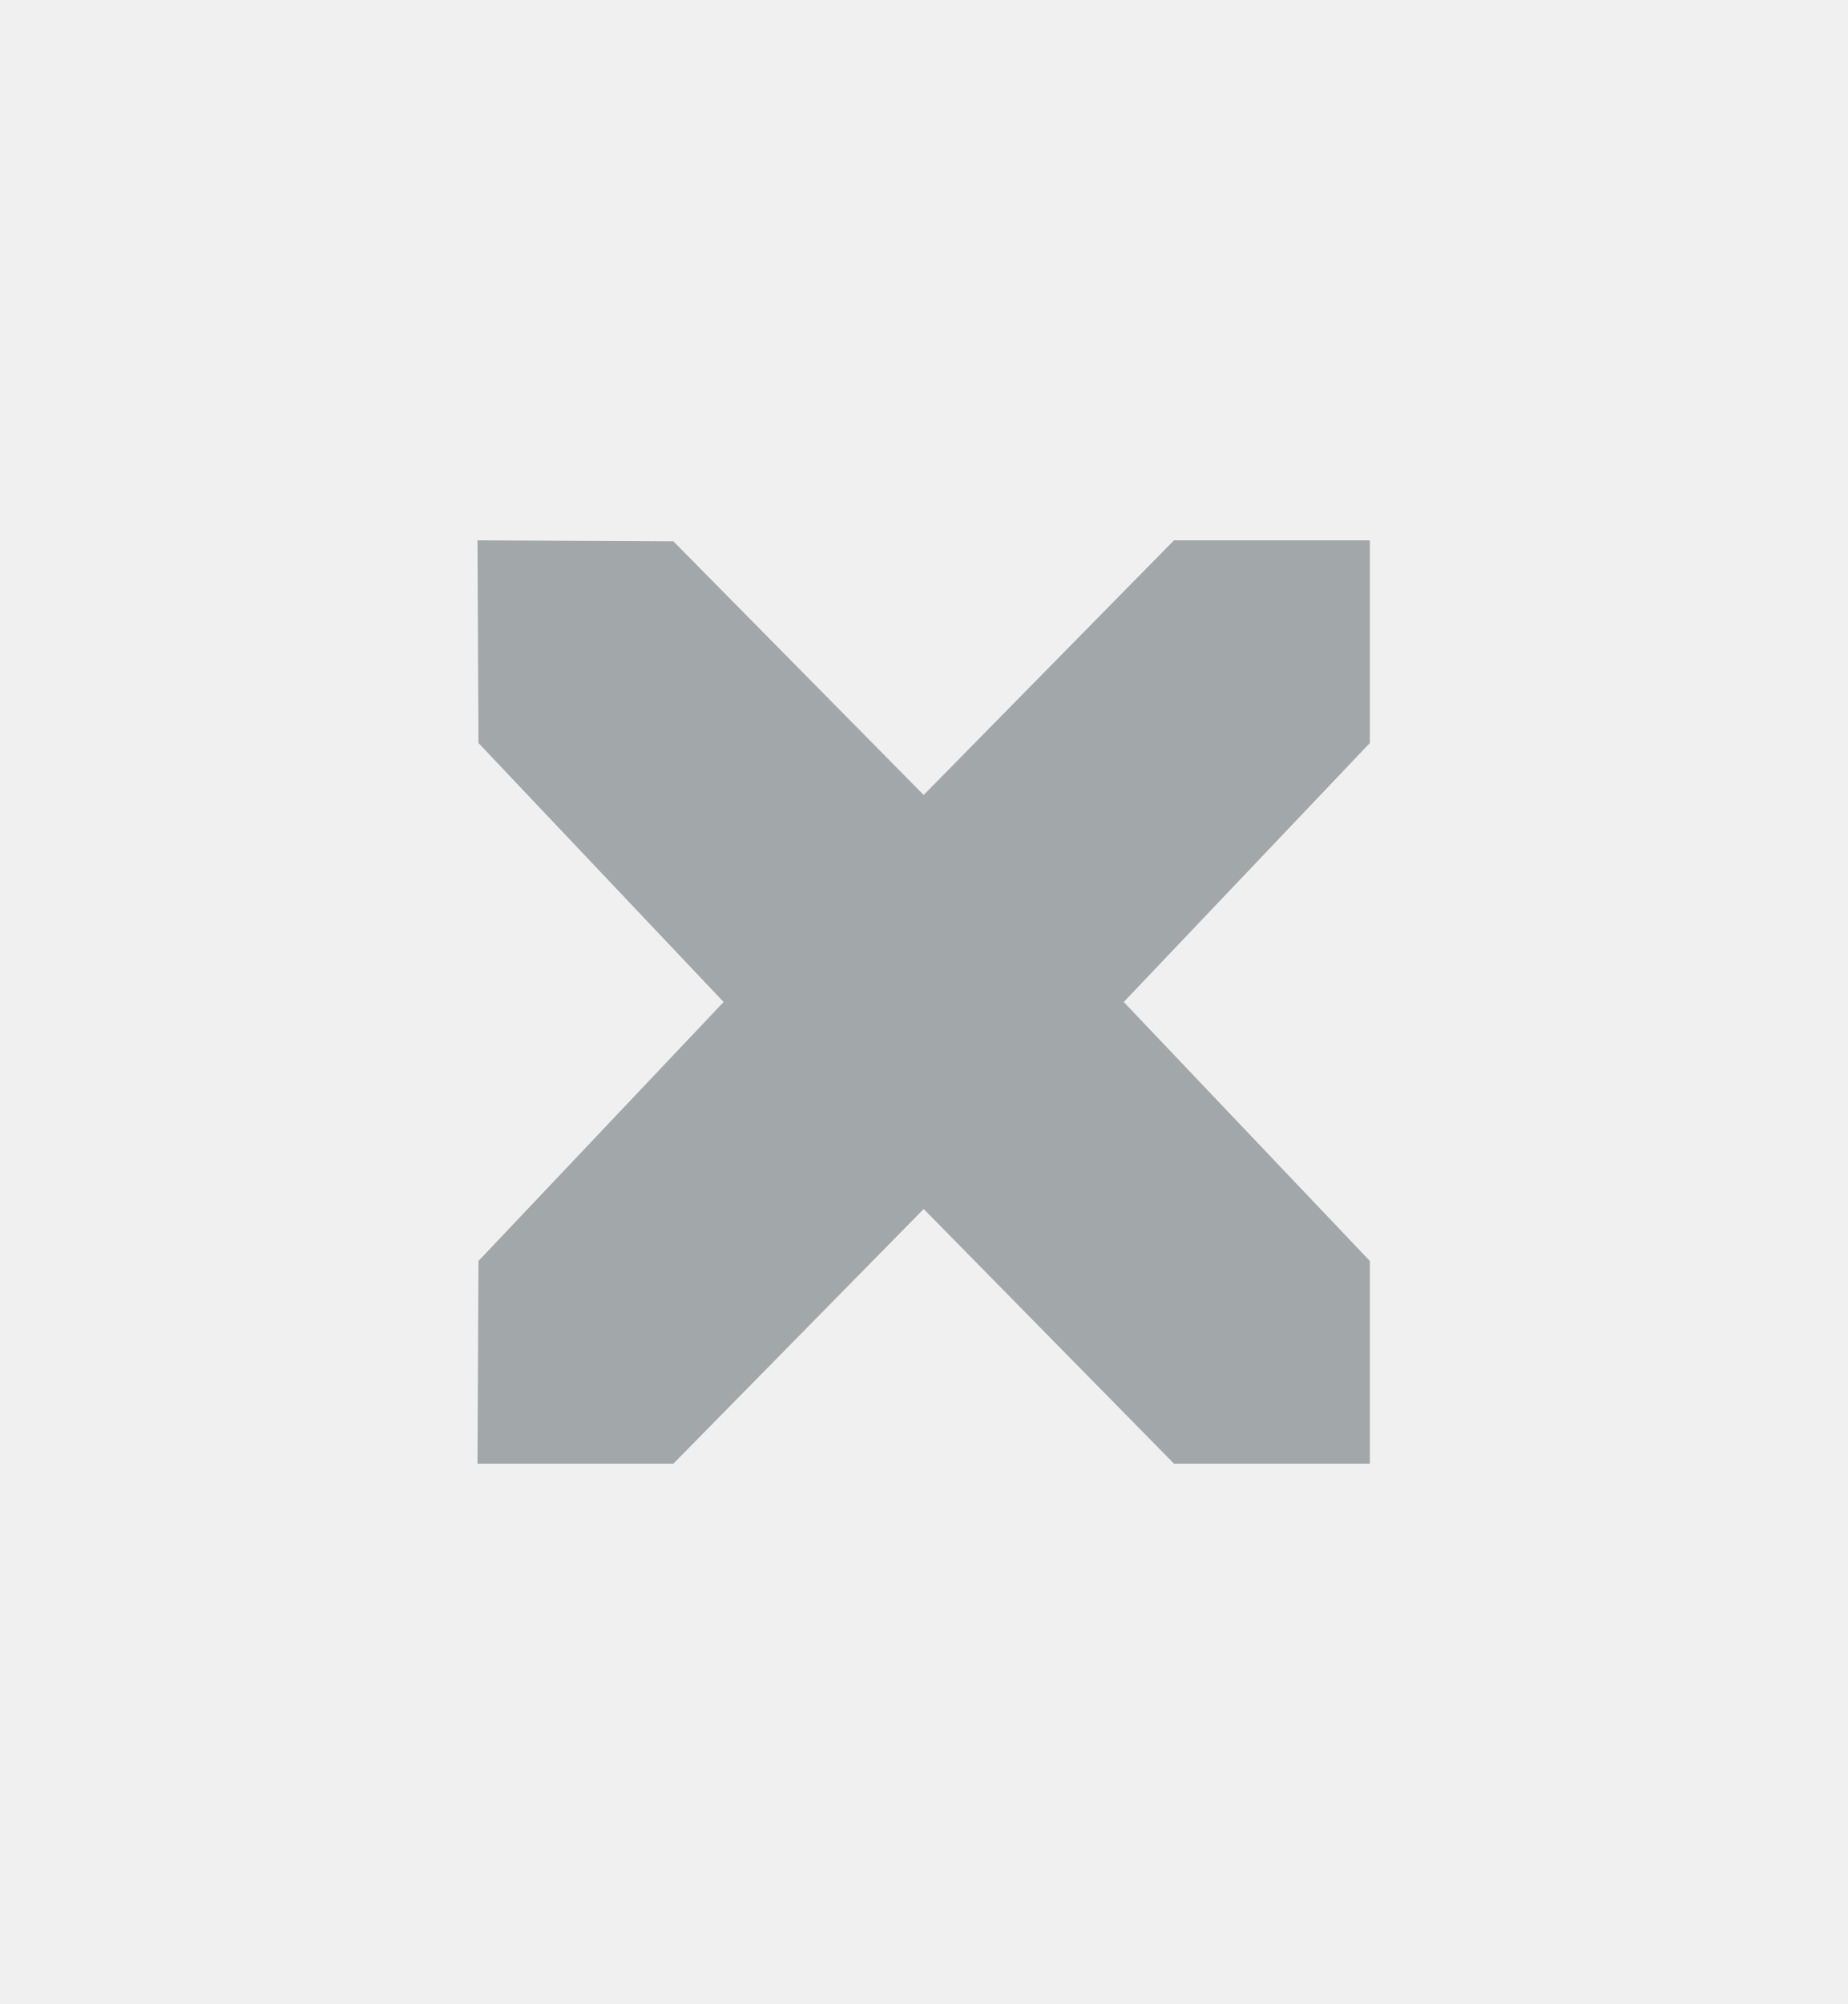
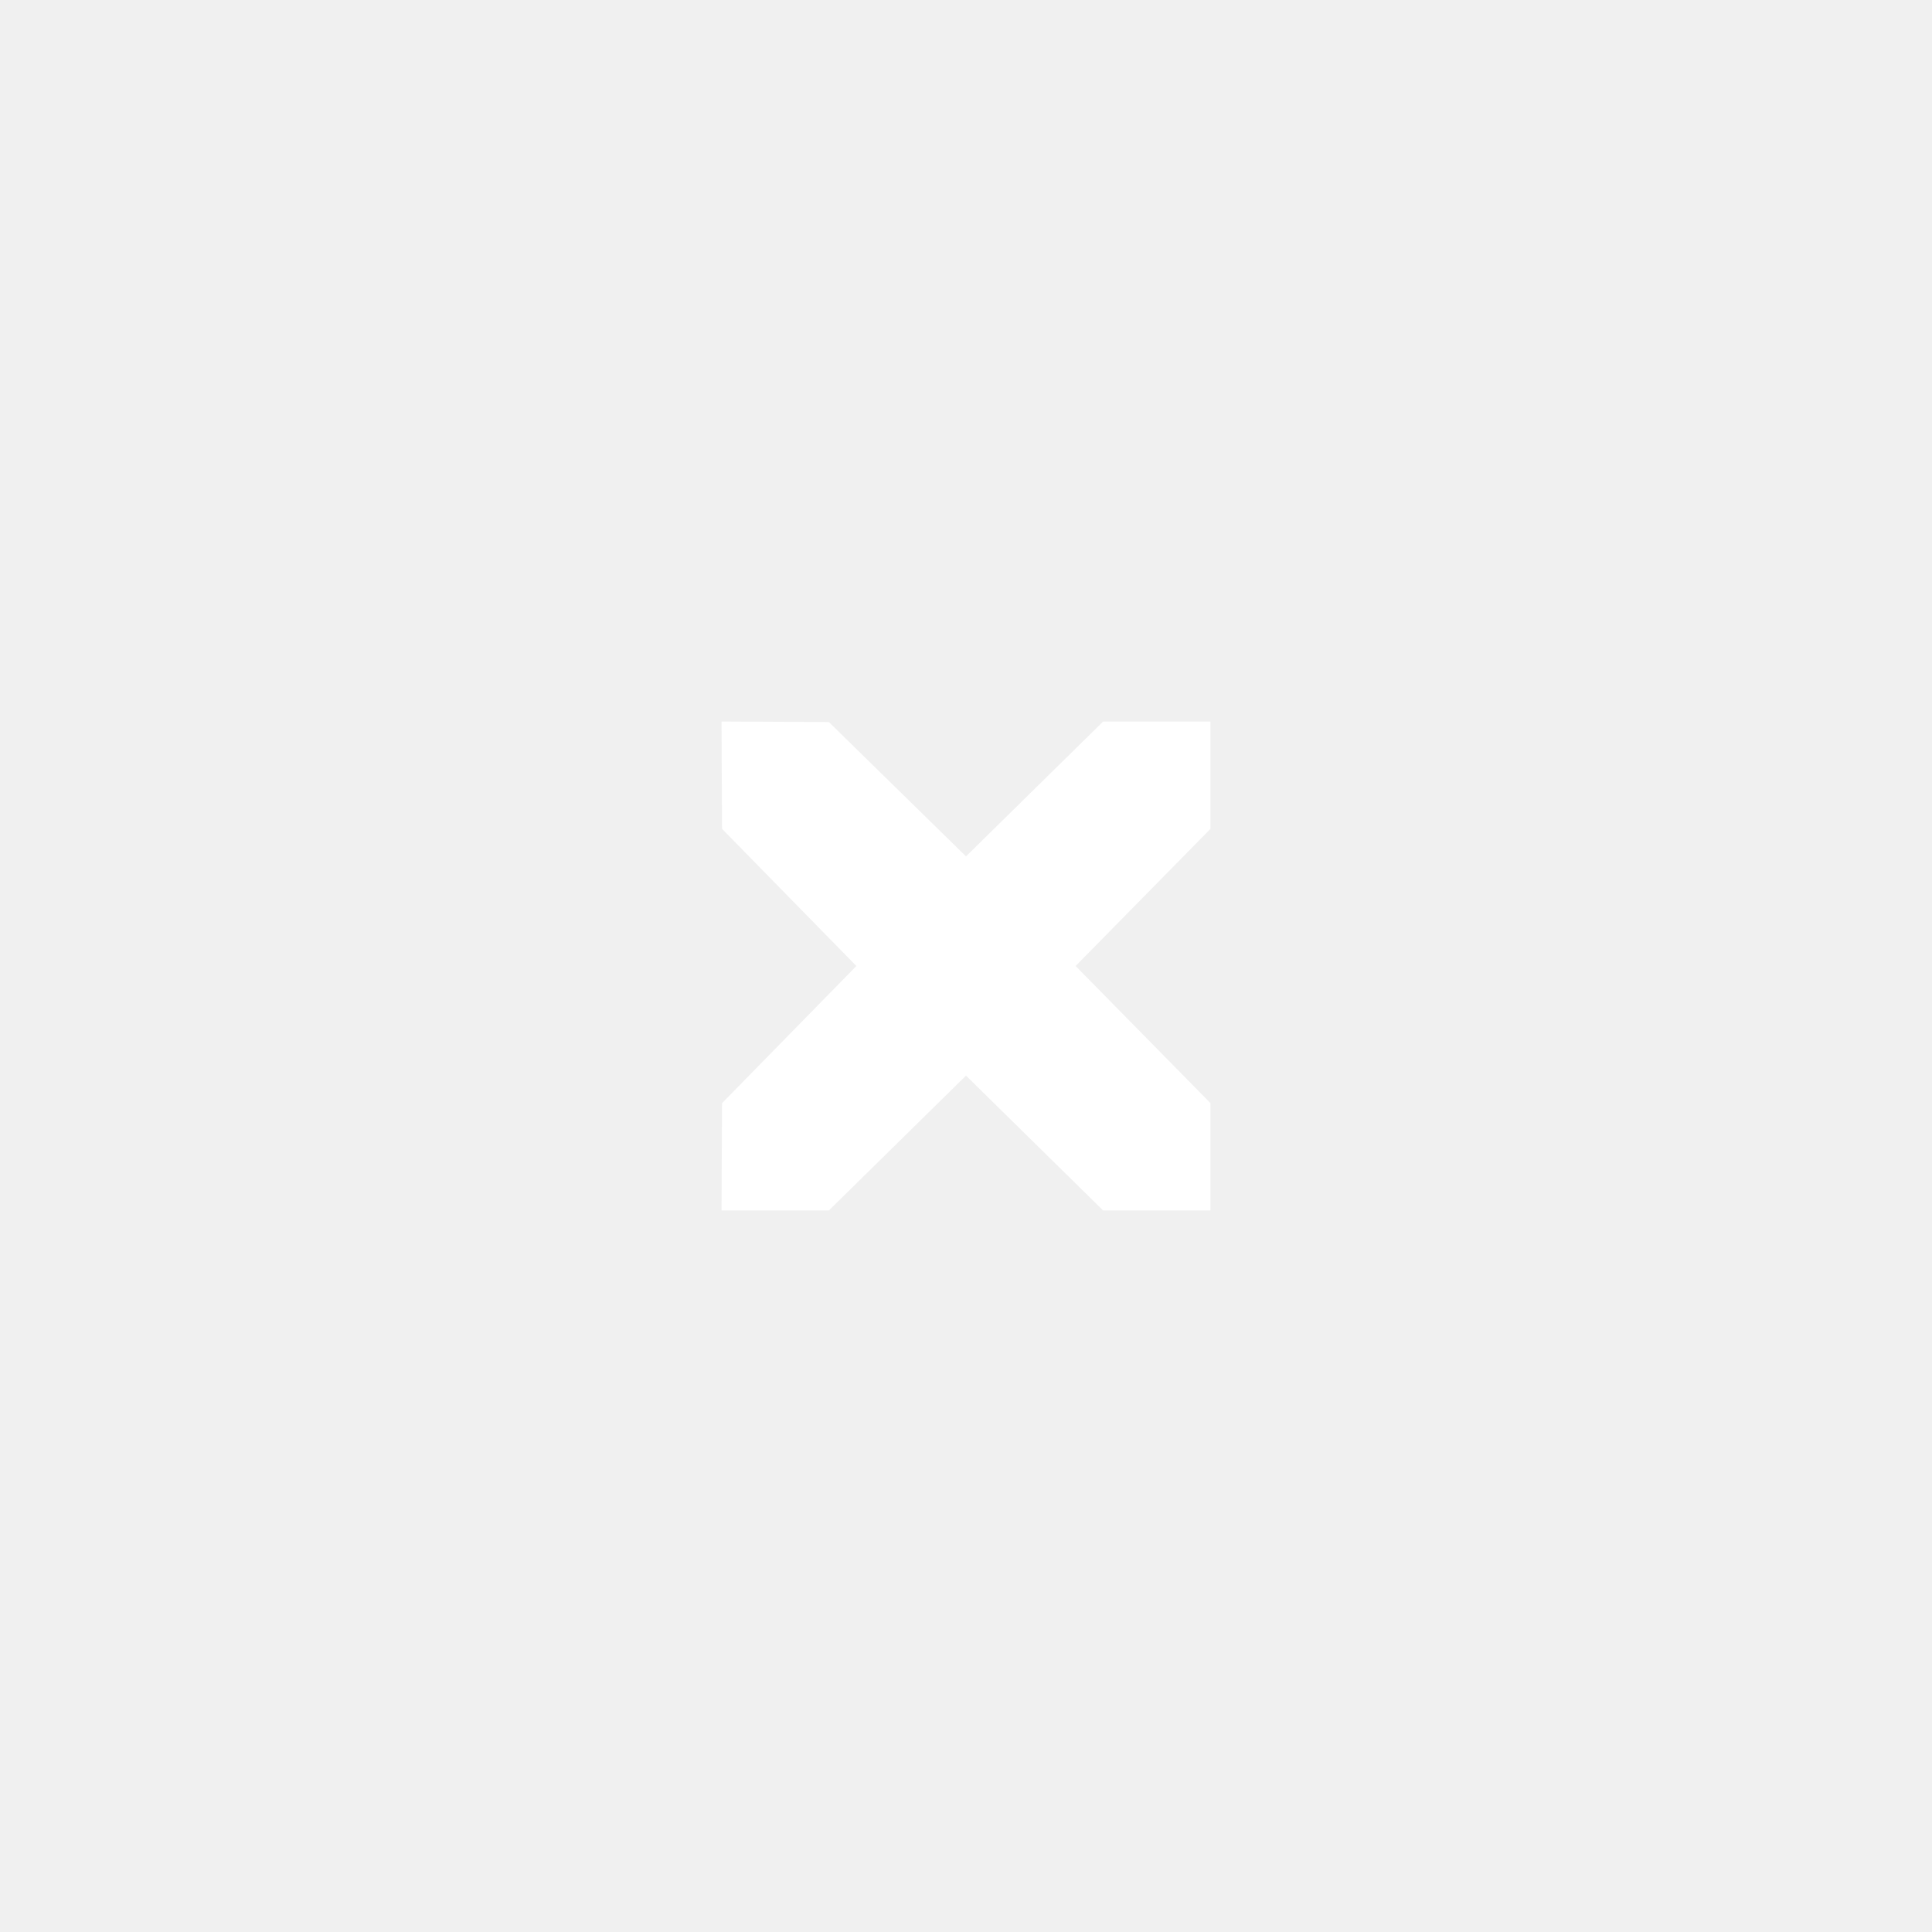
- <svg xmlns="http://www.w3.org/2000/svg" version="1.1" width="136.636" height="148.182" enable-background="new 0 0 162 162" xml:space="preserve" style="">
-   <rect id="backgroundrect" width="100%" height="100%" x="0" y="0" fill="none" stroke="none" class="" style="" />
-   <g class="currentLayer" style="">
-     <polygon fill="#A2A7AA" points="101.318,39.955 86.83,39.955 68.318,58.784 49.806,40.028 35.318,39.955 35.389,54.941 53.521,74.091 35.389,93.241 35.318,108.227 49.806,108.227 68.318,89.397 86.83,108.227 101.318,108.227 101.318,93.241 83.115,74.091 101.318,54.941 " id="svg_1" class="selected" />
-   </g>
+ <svg xmlns="http://www.w3.org/2000/svg" version="1.1" id="Layer_2" x="0px" y="0px" width="162px" height="162px" viewBox="0 0 162 162" enable-background="new 0 0 162 162" xml:space="preserve">
+   <polygon fill="white" points="101.5,60.5 92.5,60.5 81,71.808 69.5,60.544 60.5,60.5 60.544,69.5 71.808,81 60.544,92.5   60.5,101.5 69.5,101.5 81,90.192 92.5,101.5 101.5,101.5 101.5,92.5 90.192,81 101.5,69.5 " />
</svg>
